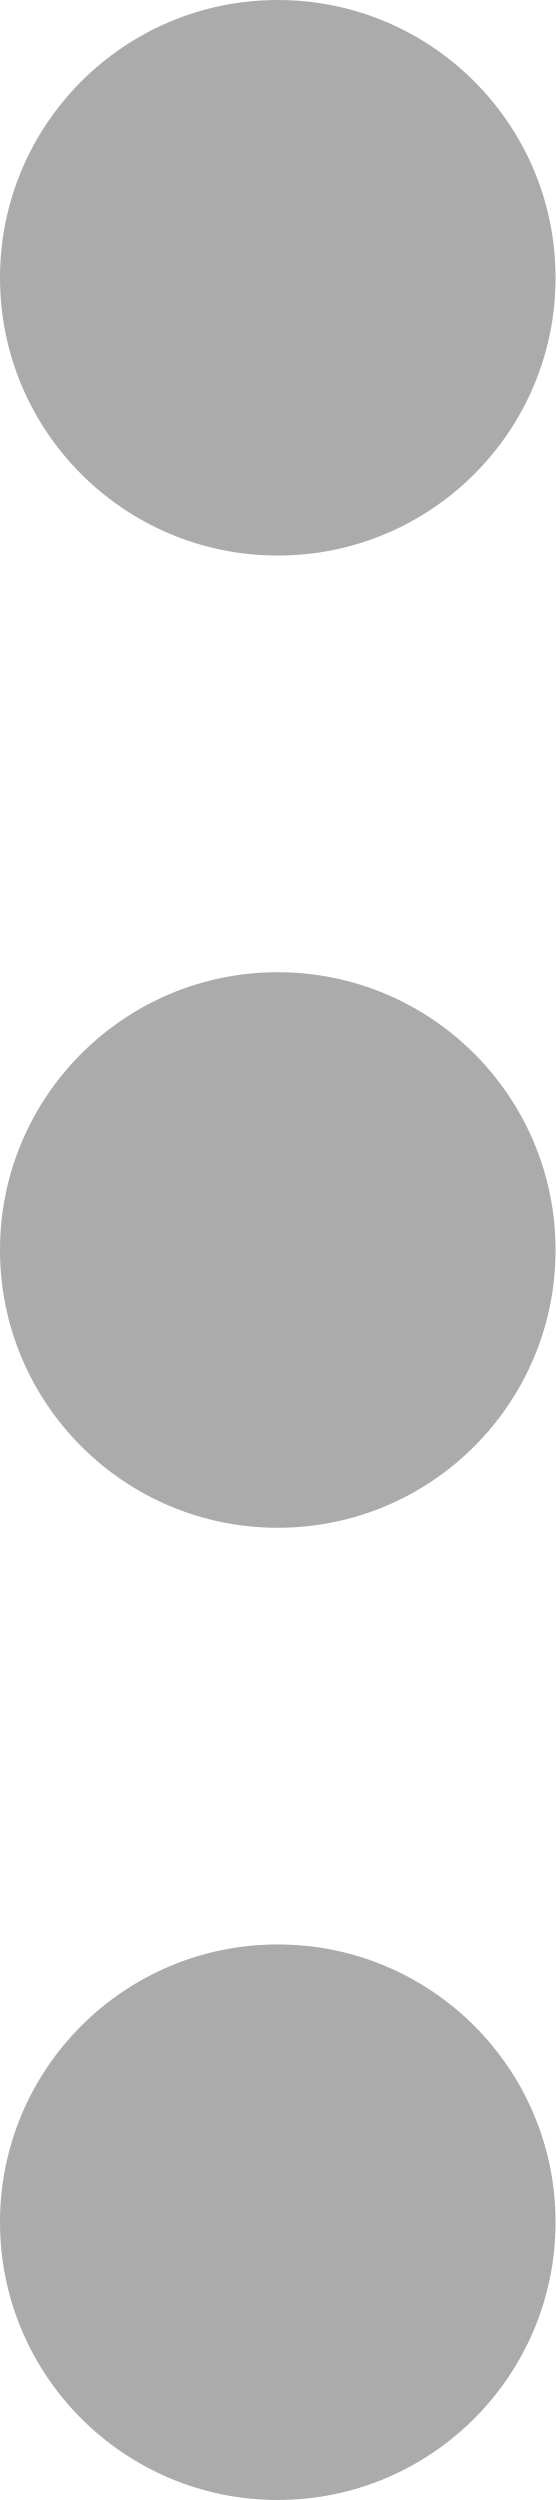
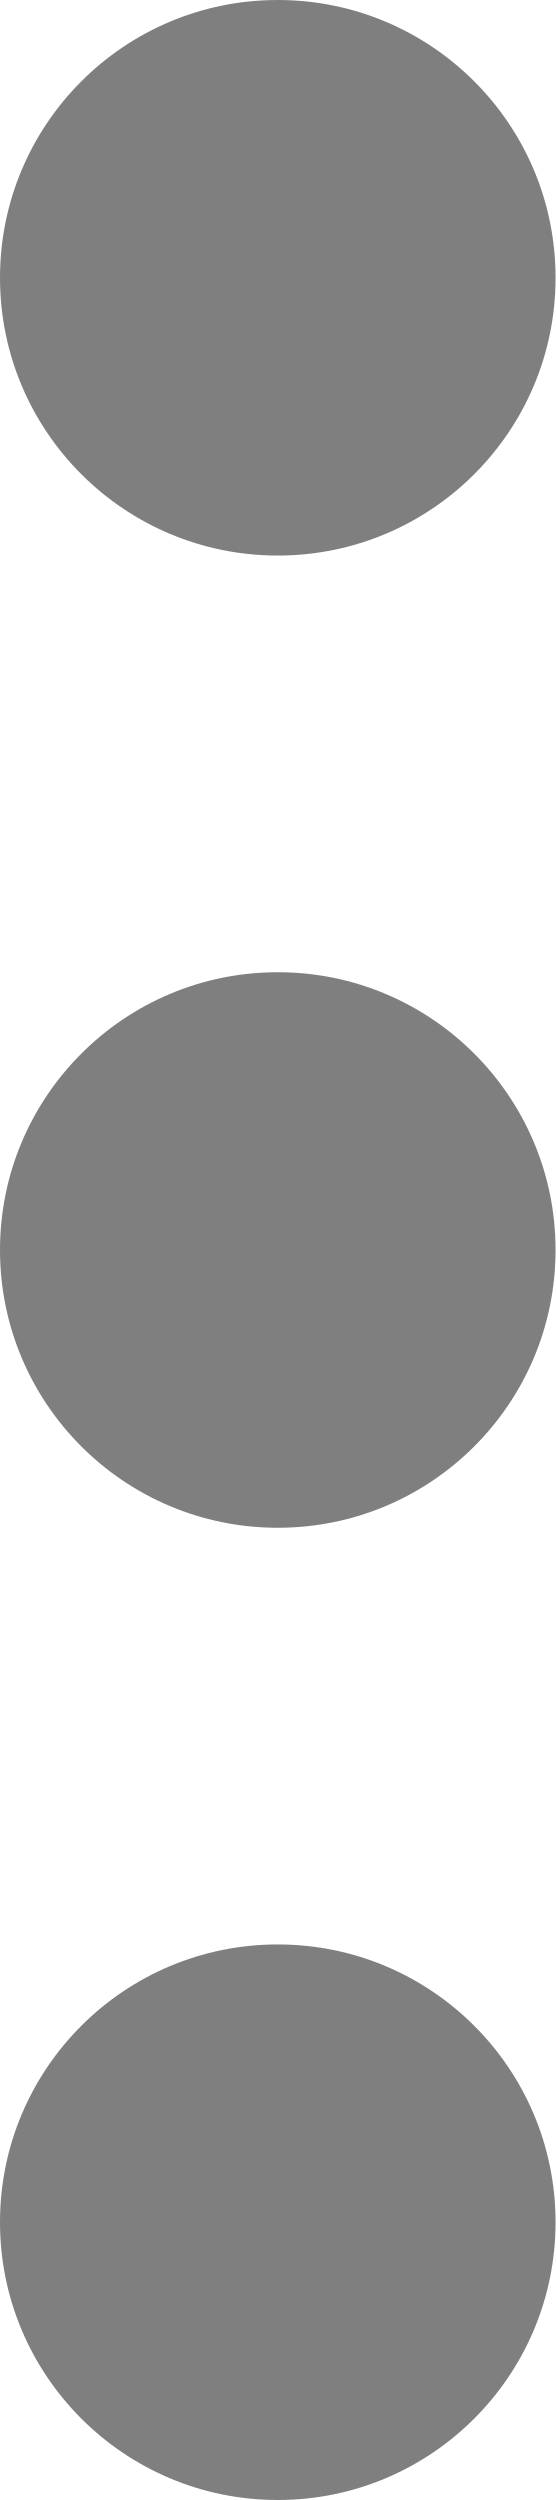
<svg xmlns="http://www.w3.org/2000/svg" width="4" height="18" viewBox="0 0 4 18" fill="none">
-   <path d="M2 4C3.105 4 4 3.105 4 2C4 0.895 3.105 0 2 0C0.895 0 0 0.895 0 2C0 3.105 0.895 4 2 4Z" fill="#595959" fill-opacity="0.5" />
-   <path d="M2 11C3.105 11 4 10.105 4 9C4 7.896 3.105 7 2 7C0.895 7 0 7.896 0 9C0 10.105 0.895 11 2 11Z" fill="#595959" fill-opacity="0.5" />
-   <path d="M2 18C3.105 18 4 17.104 4 16C4 14.895 3.105 14 2 14C0.895 14 0 14.895 0 16C0 17.104 0.895 18 2 18Z" fill="#595959" fill-opacity="0.5" />
+   <path d="M2 4C3.105 4 4 3.105 4 2C4 0.895 3.105 0 2 0C0.895 0 0 0.895 0 2C0 3.105 0.895 4 2 4Z" fill="currentColor" fill-opacity="0.5" />
+   <path d="M2 11C3.105 11 4 10.105 4 9C4 7.896 3.105 7 2 7C0.895 7 0 7.896 0 9C0 10.105 0.895 11 2 11Z" fill="currentColor" fill-opacity="0.5" />
+   <path d="M2 18C3.105 18 4 17.104 4 16C4 14.895 3.105 14 2 14C0.895 14 0 14.895 0 16C0 17.104 0.895 18 2 18Z" fill="currentColor" fill-opacity="0.5" />
</svg>
